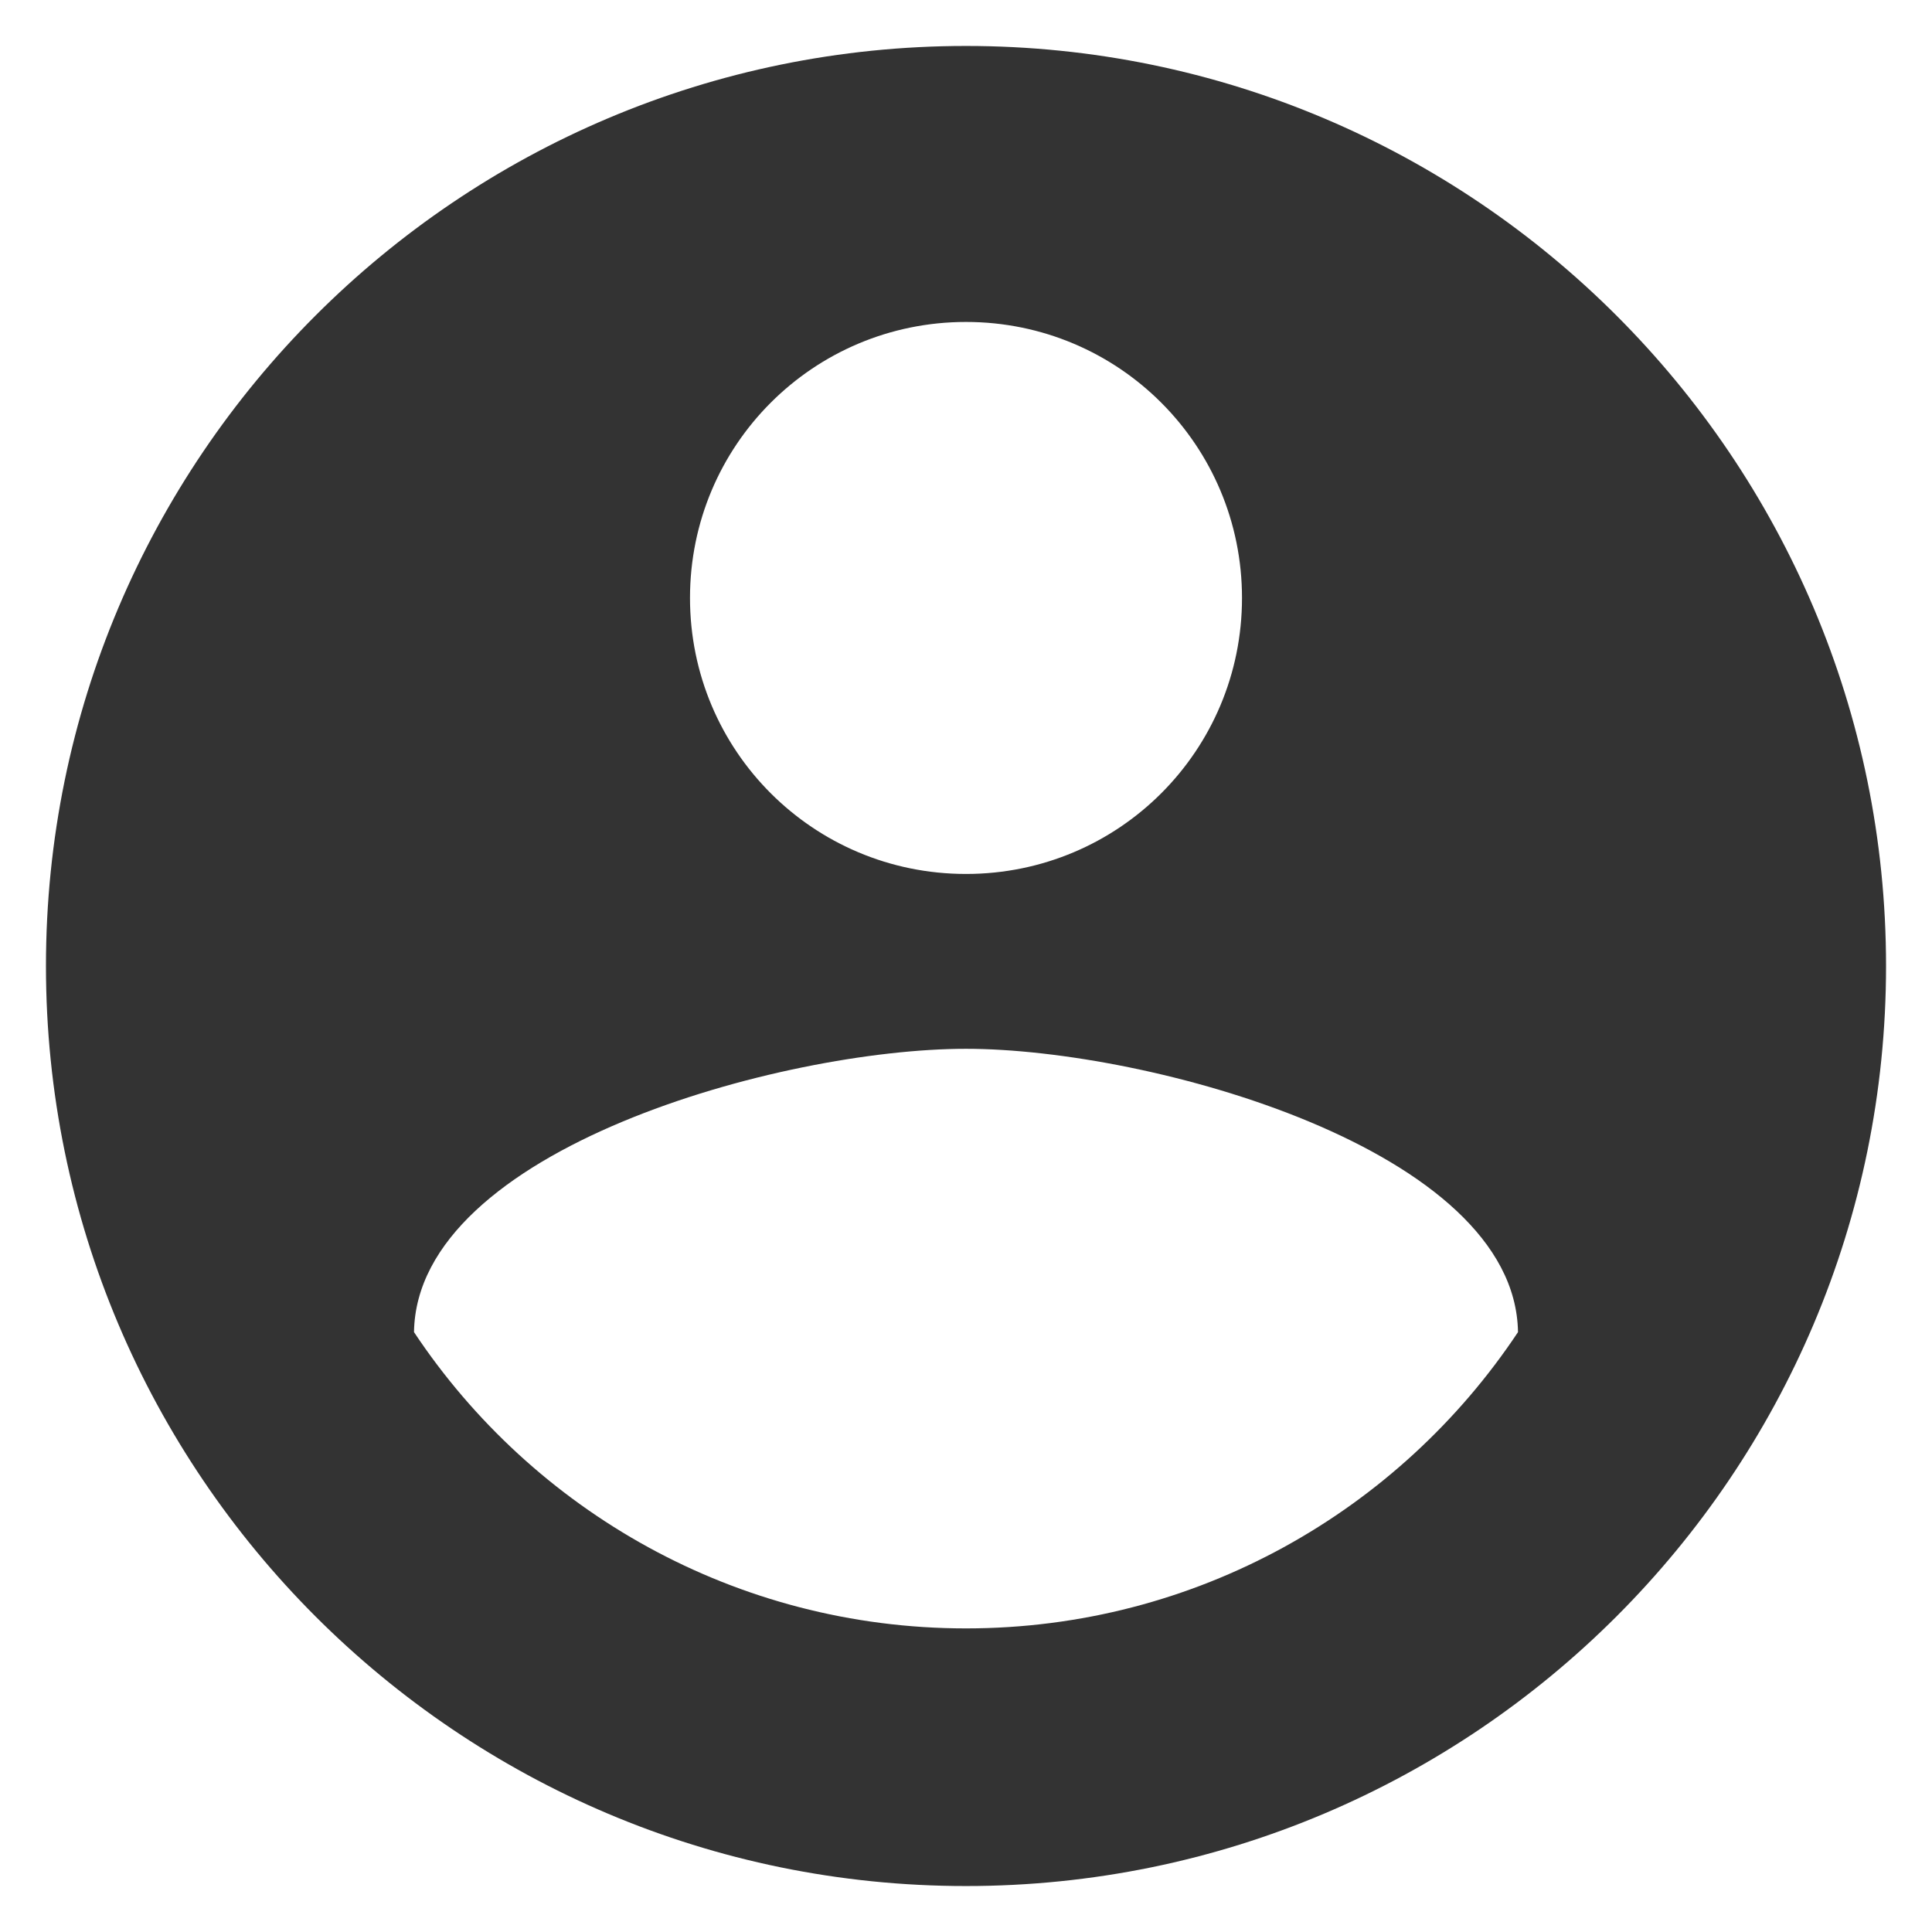
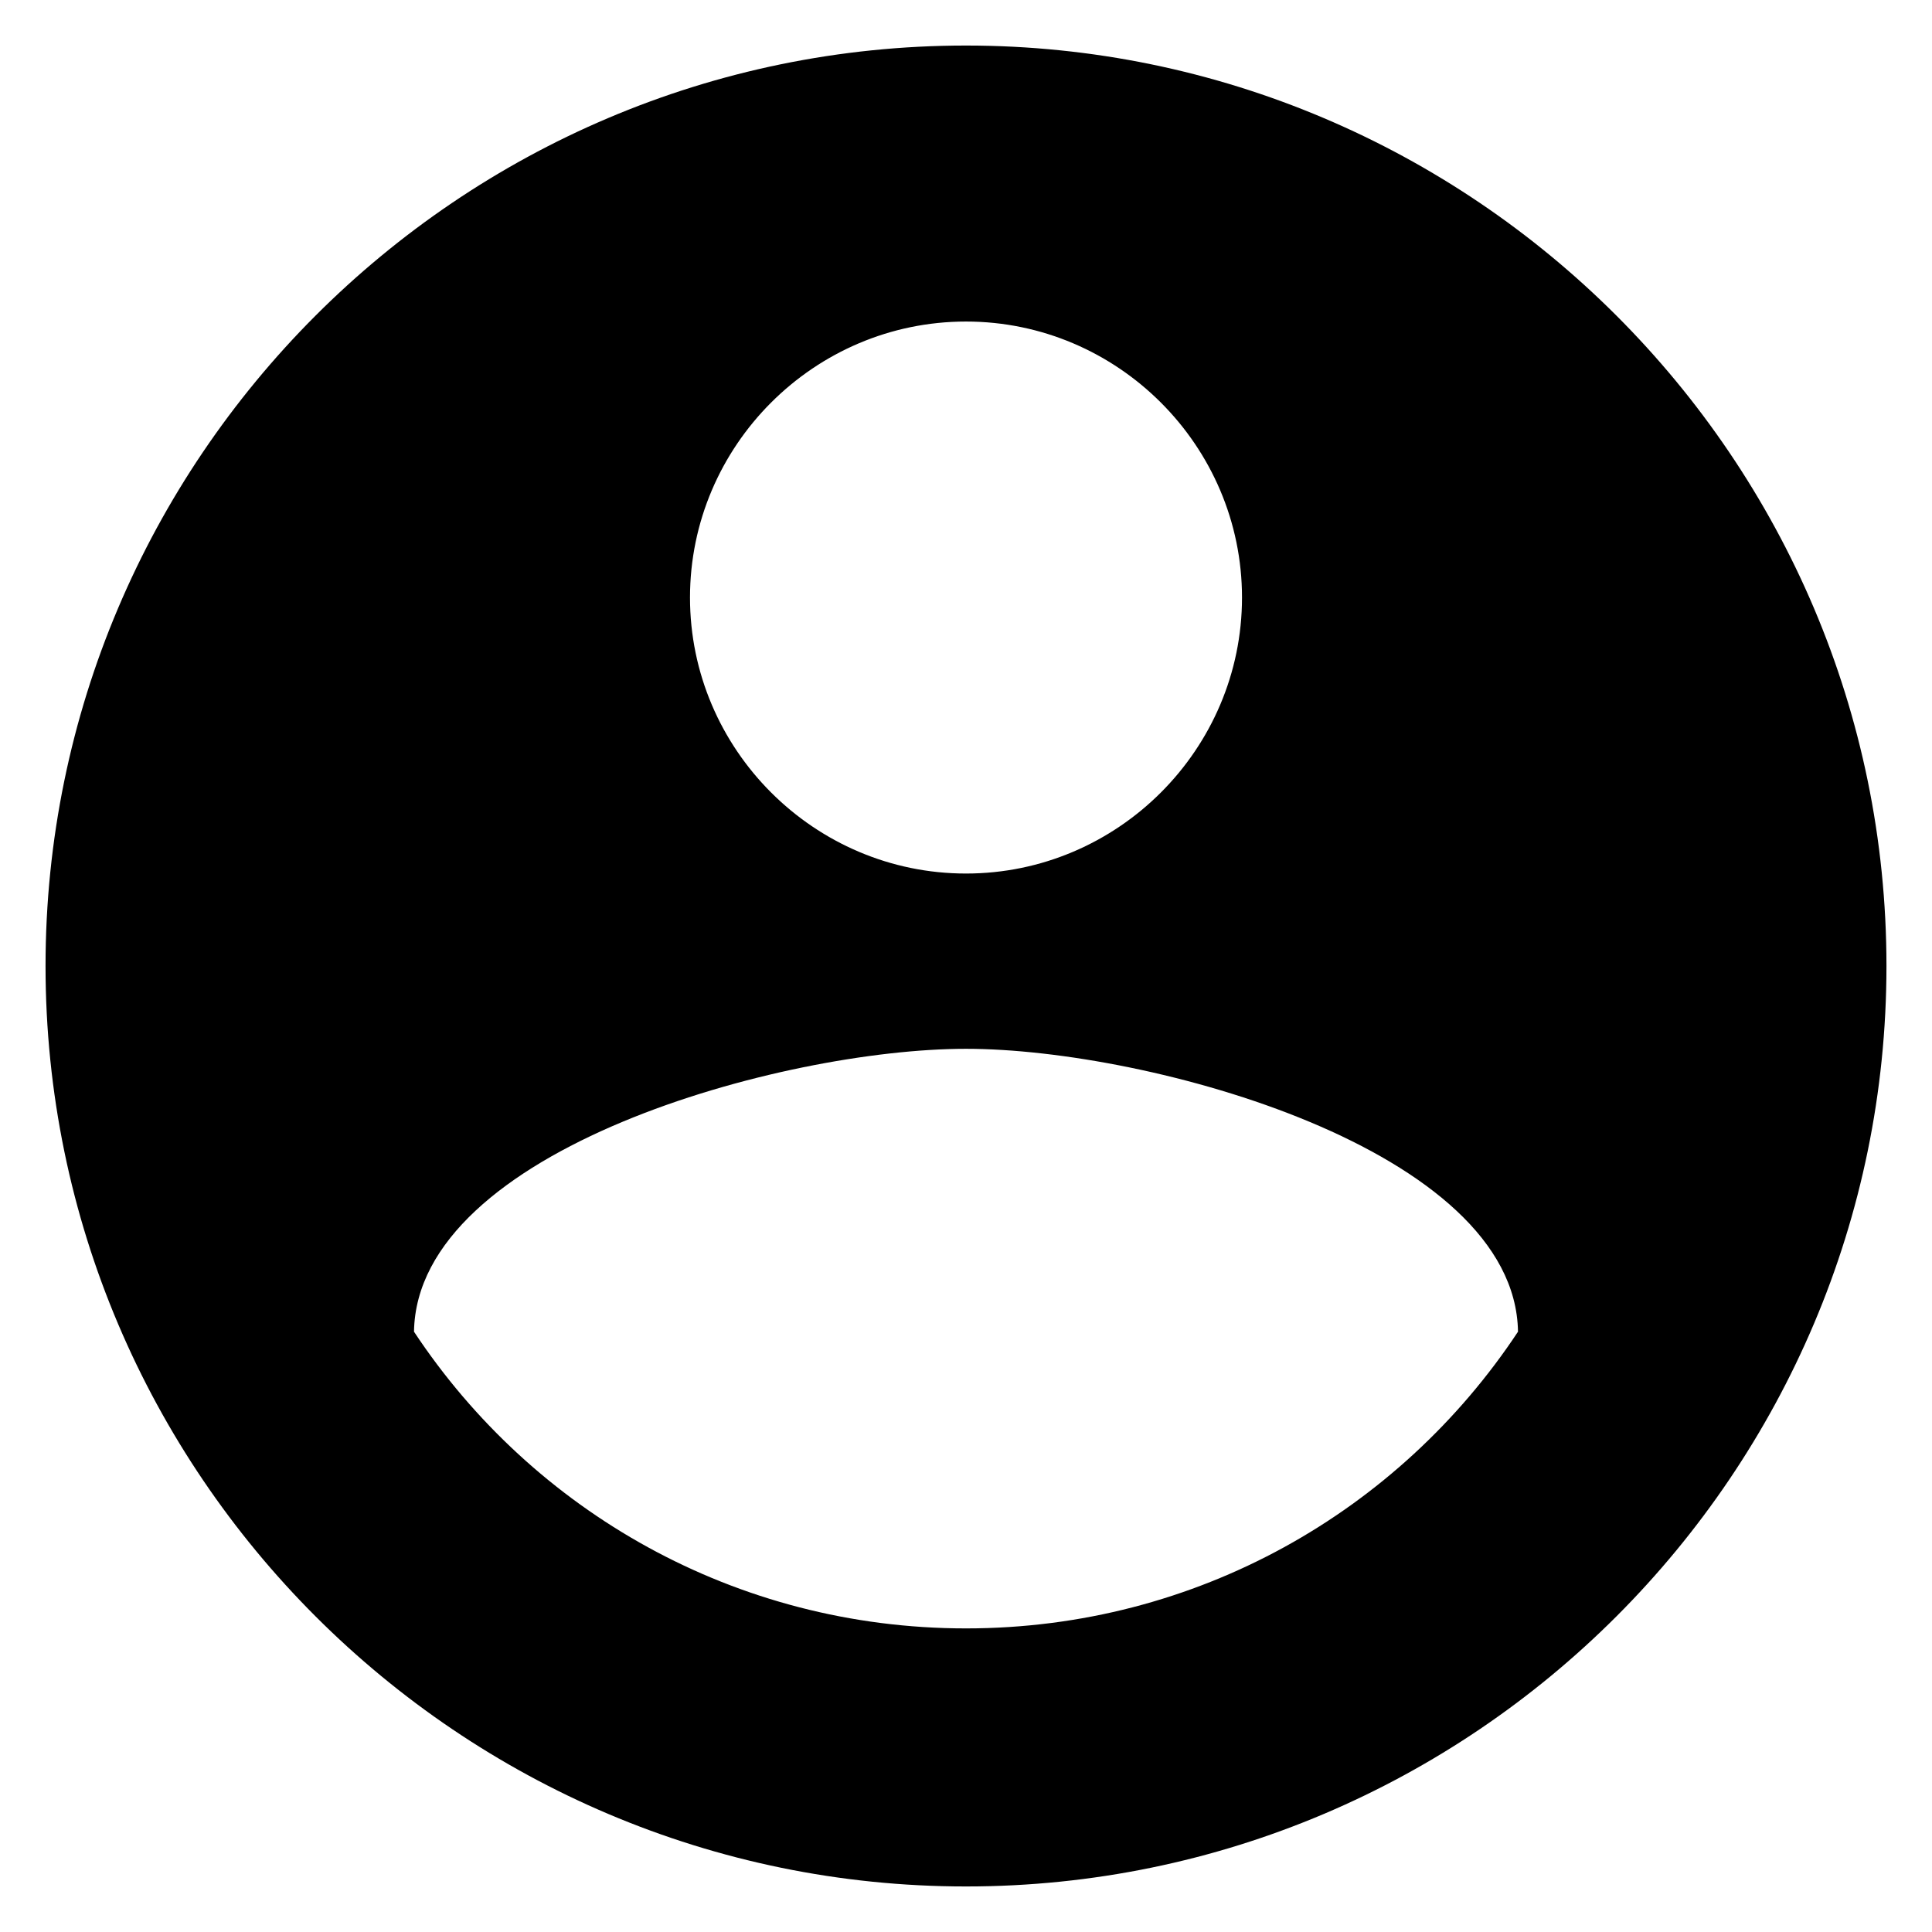
<svg xmlns="http://www.w3.org/2000/svg" width="14" height="14" viewBox="0 0 14 14">
-   <g fill="none" fill-rule="evenodd">
-     <path d="M7 .333C3.32.333.333 3.32.333 7c0 3.68 2.987 6.667 6.667 6.667 3.68 0 6.667-2.987 6.667-6.667C13.667 3.32 10.68.333 7 .333zm0 2c1.107 0 2 .894 2 2 0 1.107-.893 2-2 2s-2-.893-2-2c0-1.106.893-2 2-2zM7 11.8c-1.667 0-3.14-.853-4-2.147C3.02 8.327 5.667 7.6 7 7.6c1.327 0 3.98.727 4 2.053-.86 1.294-2.333 2.147-4 2.147z" fill="#333" />
-     <path d="M-1-1h16v16H-1" />
-   </g>
+   <path d="M7 .33C3.32.33.33 3.33.33 7c0 3.68 3 6.67 6.67 6.67 3.68 0 6.67-3 6.67-6.67 0-3.68-3-6.67-6.67-6.67zm0 2c1.1 0 2 .9 2 2s-.9 2-2 2-2-.9-2-2 .9-2 2-2zm0 9.47c-1.67 0-3.14-.85-4-2.15.02-1.32 2.67-2.05 4-2.05s3.98.73 4 2.05c-.86 1.3-2.33 2.15-4 2.15z" />
</svg>
